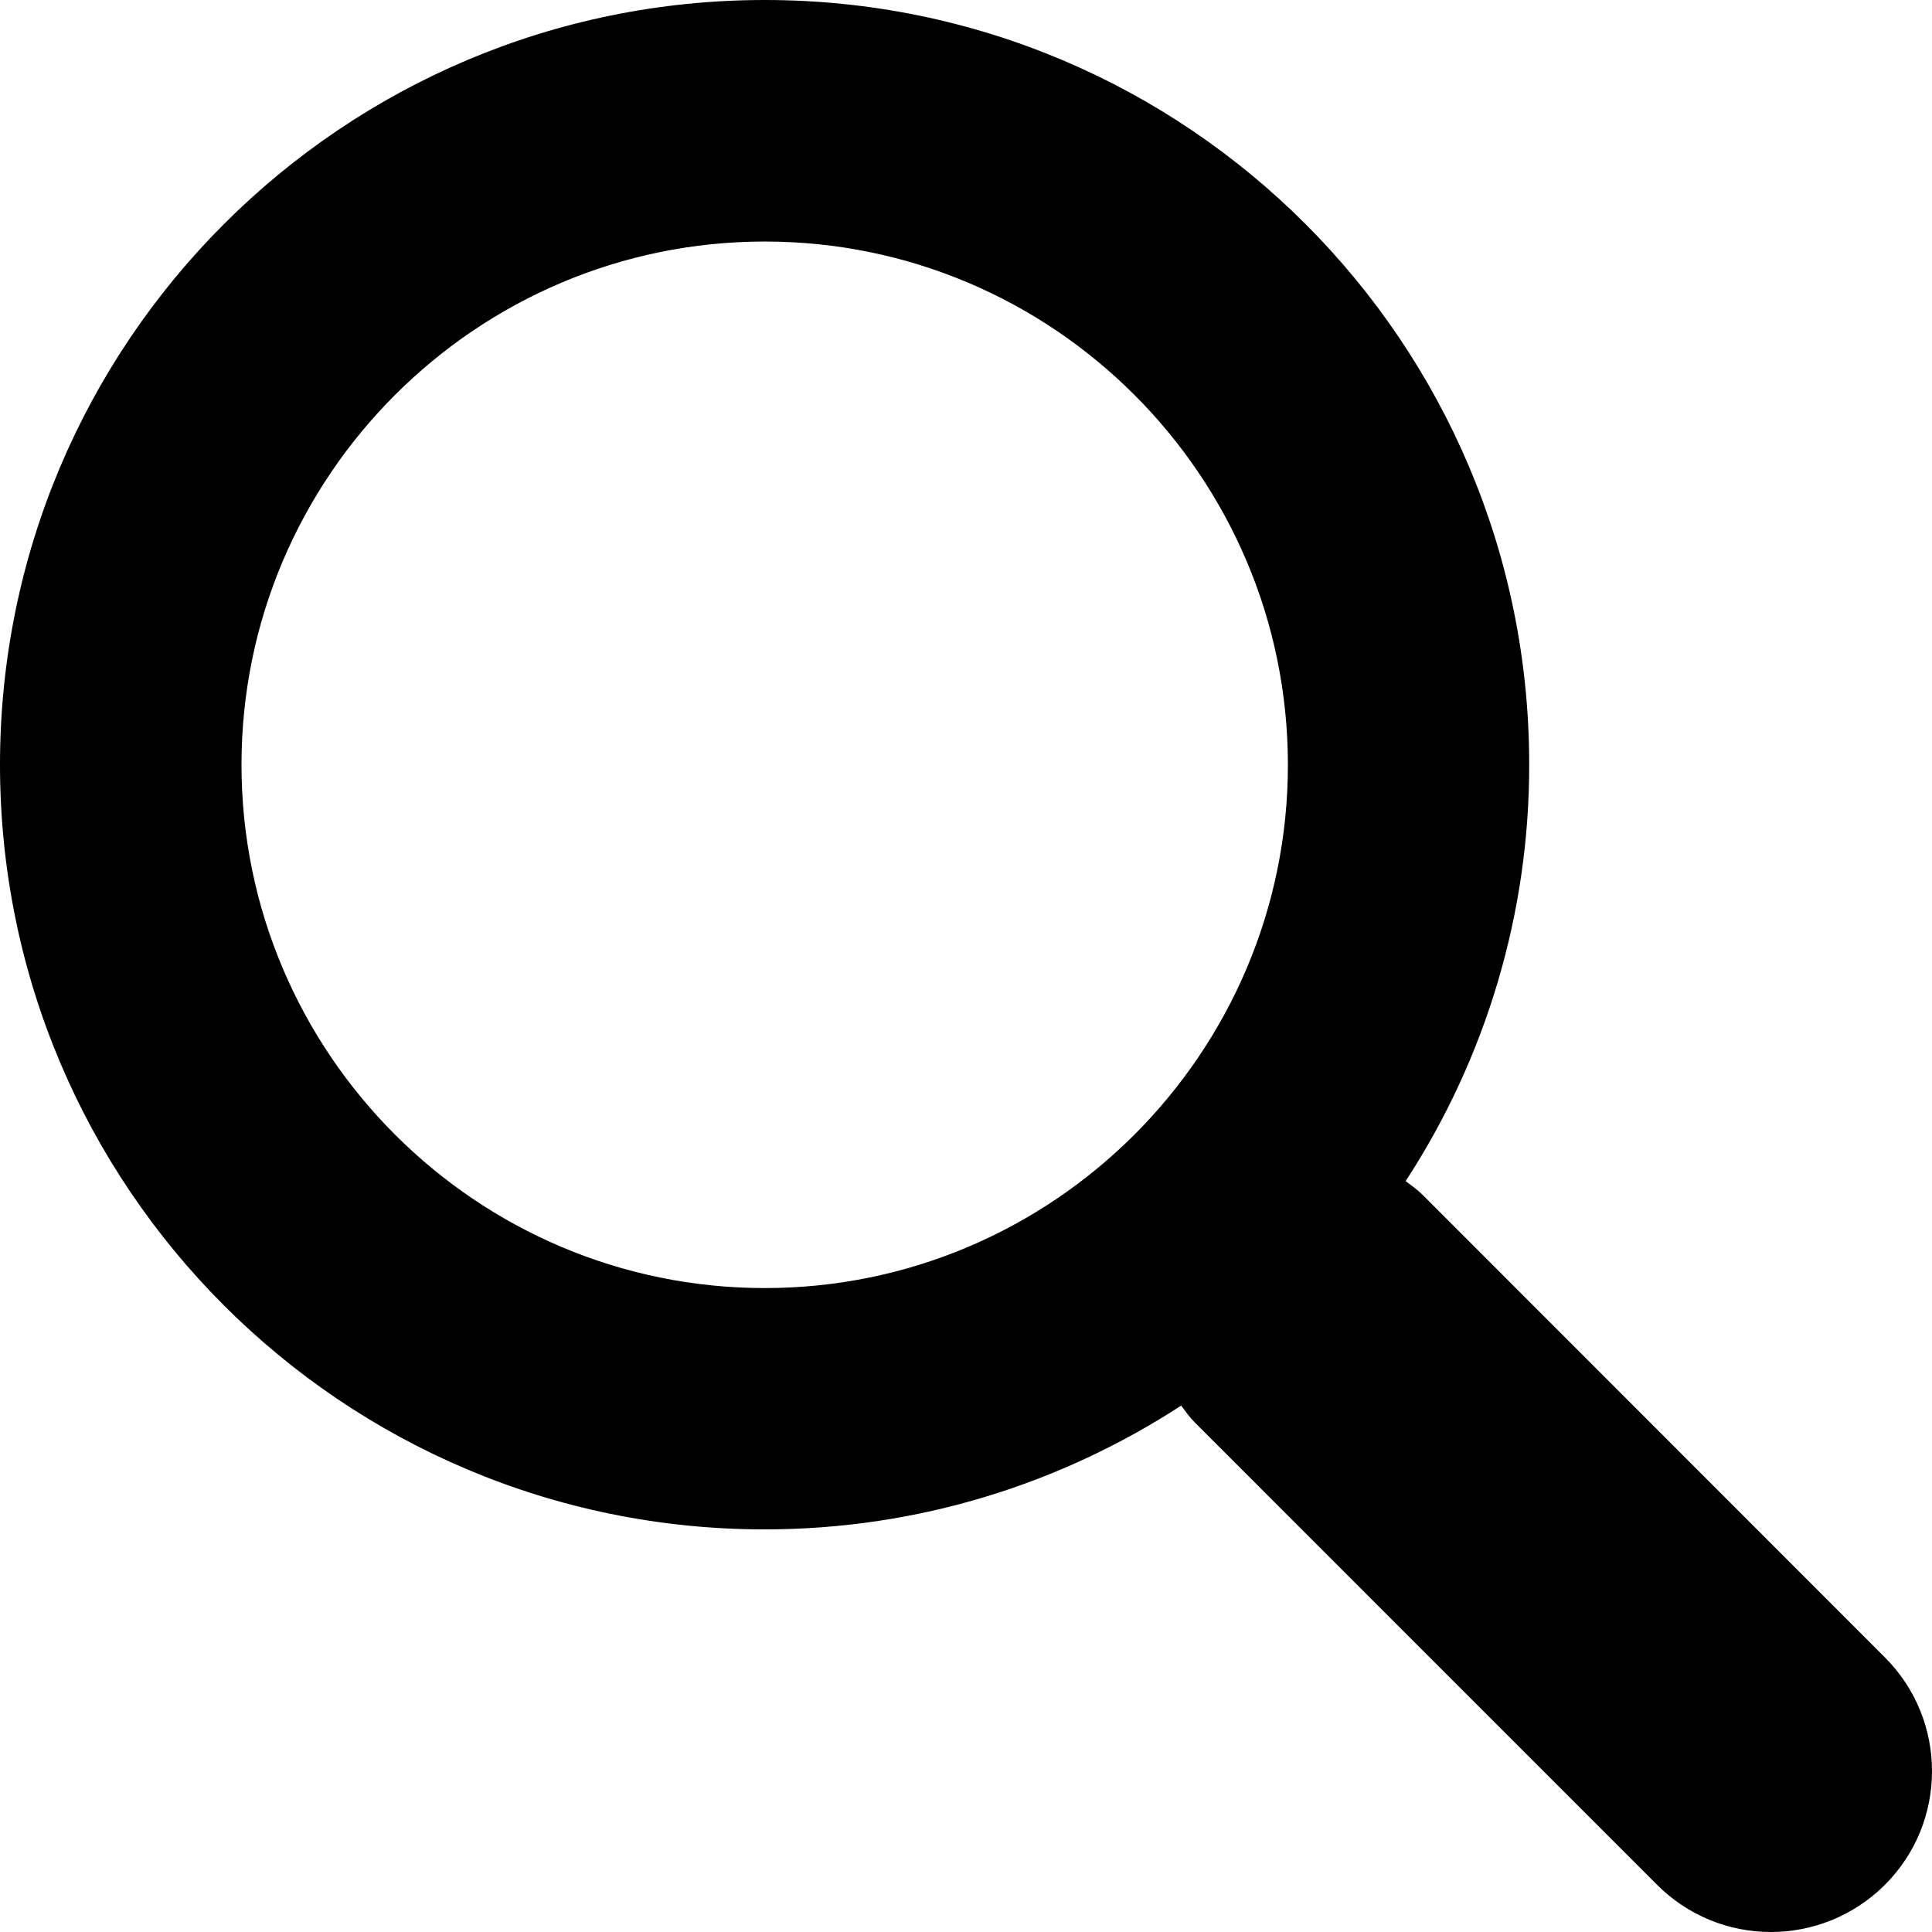
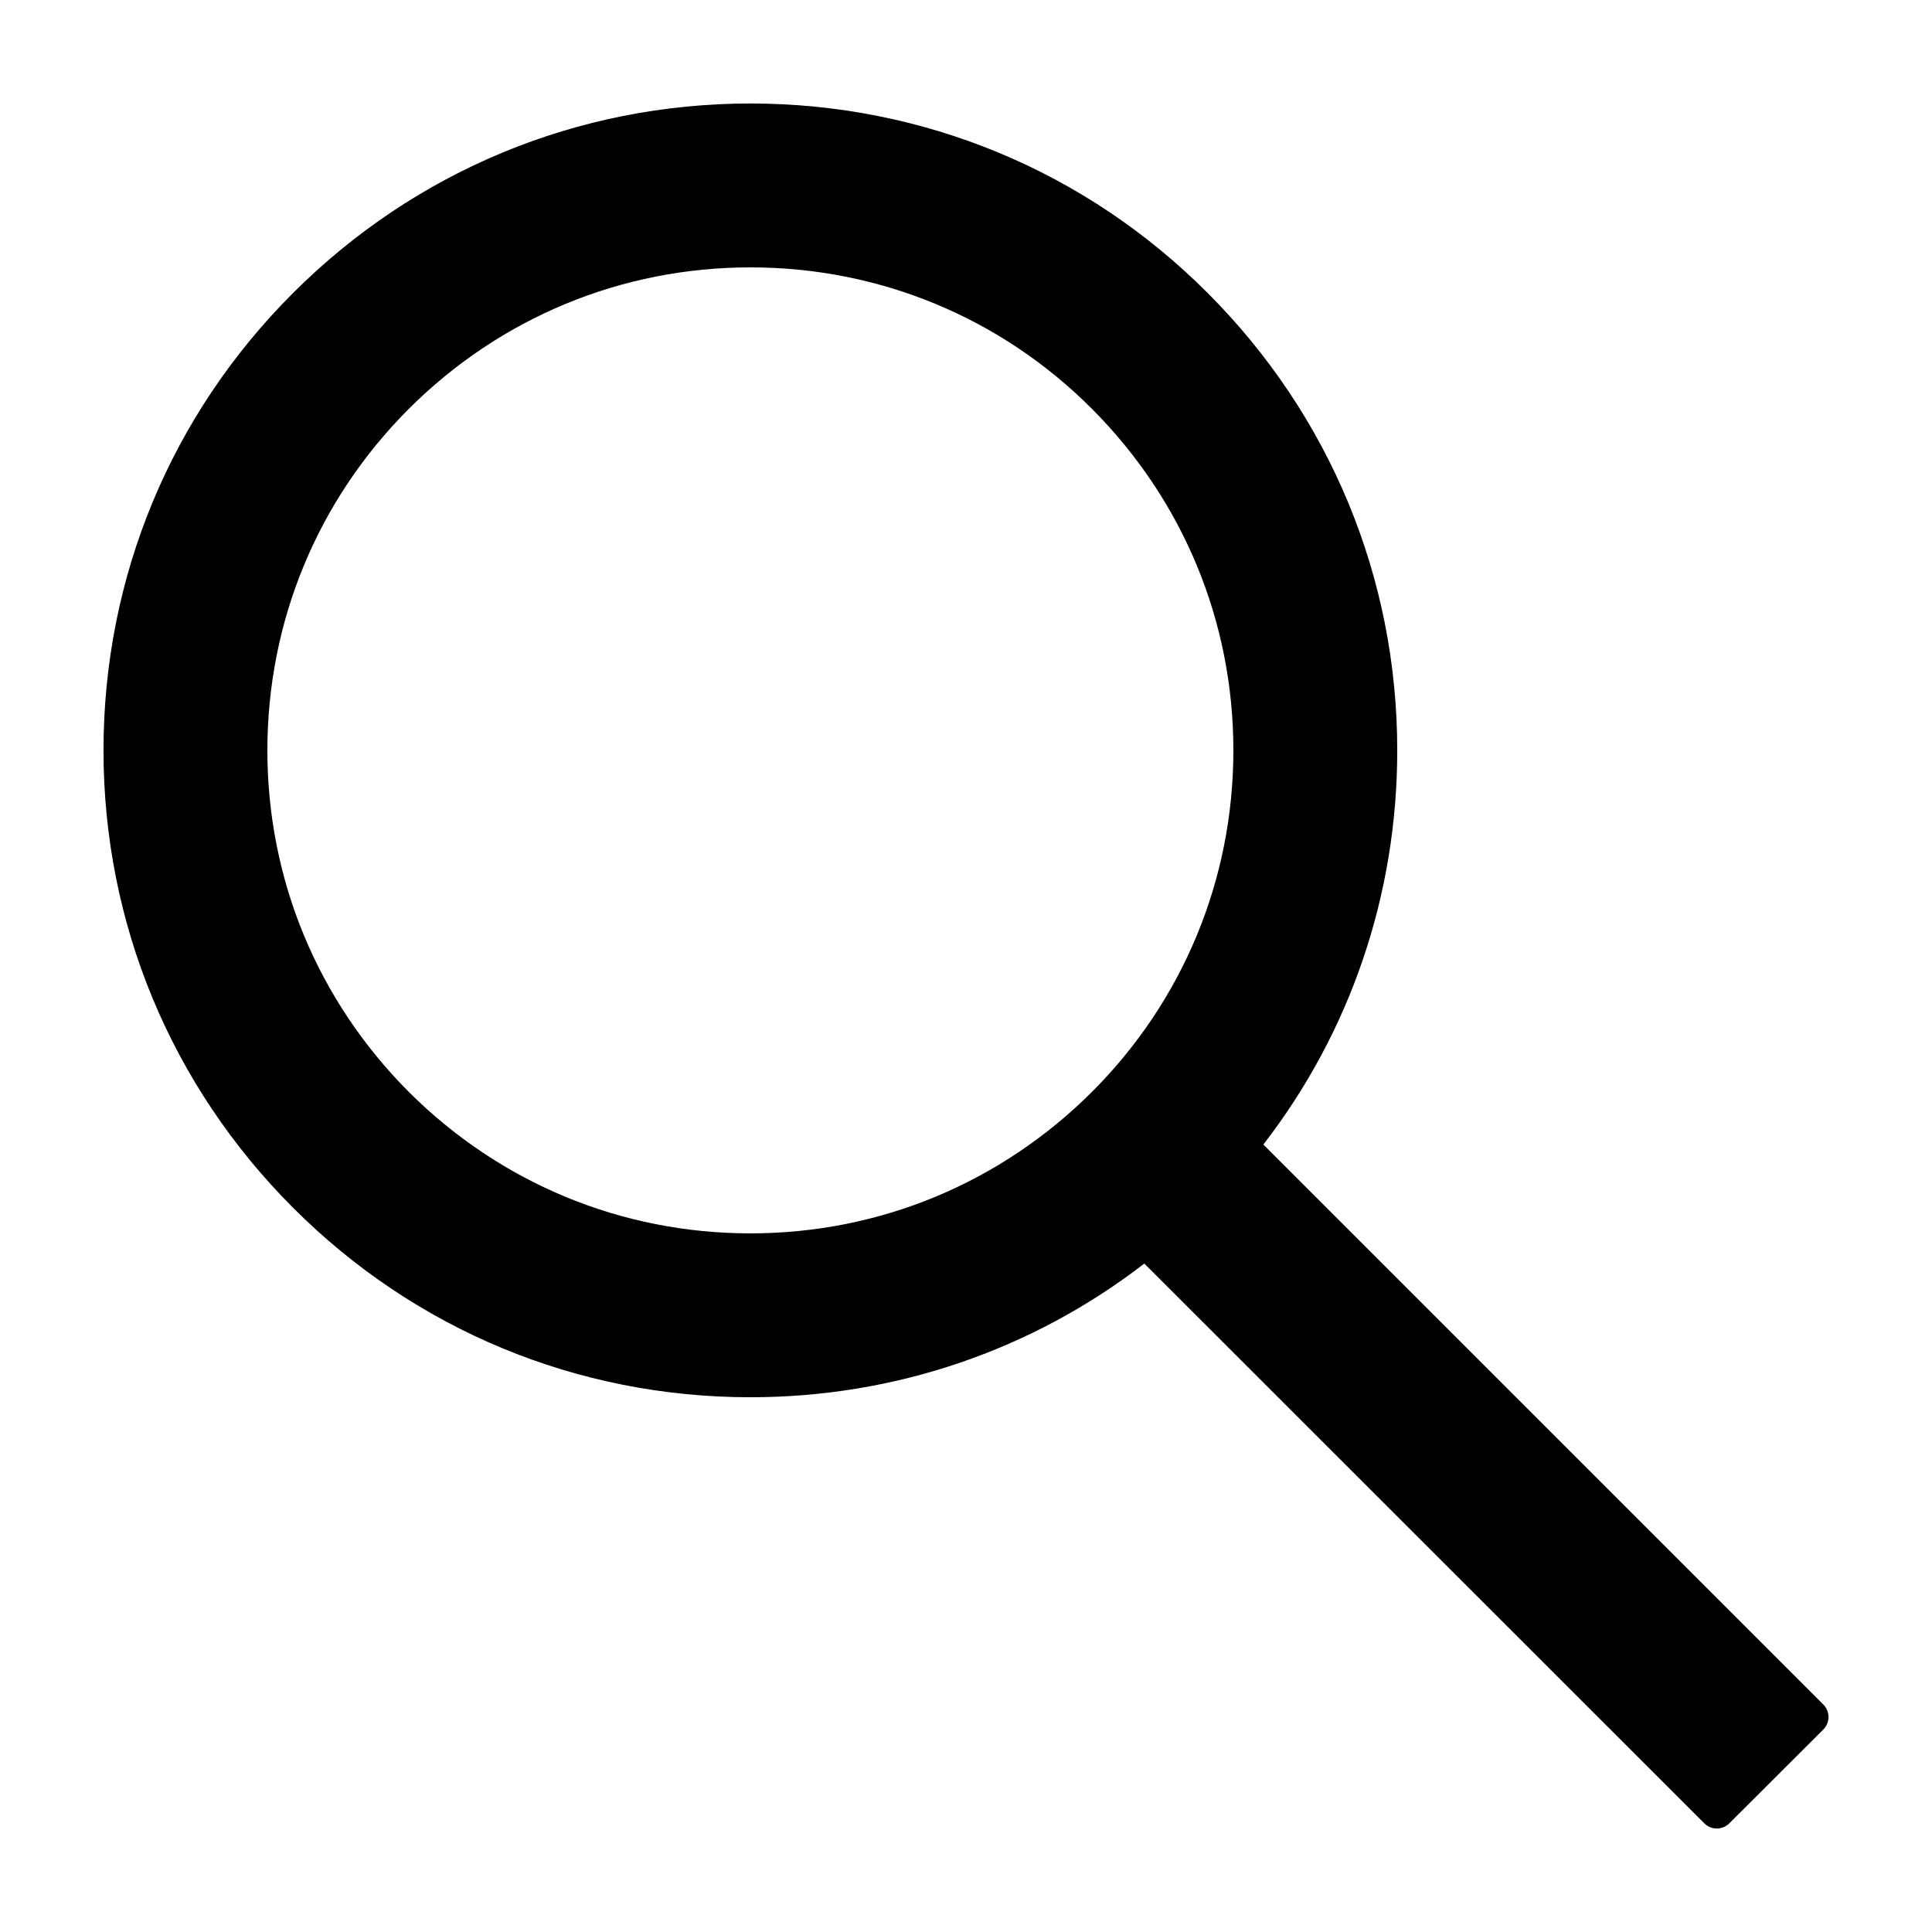
- <svg xmlns="http://www.w3.org/2000/svg" width="128" height="128">
-   <path d="M124.884 109.812L94.256 79.166c-.357-.357-.757-.629-1.129-.914a50.366 50.366 0 0 0 8.186-27.59C101.327 22.689 78.656 0 50.67 0 22.685 0 0 22.688 0 50.663c0 27.989 22.685 50.663 50.656 50.663 10.186 0 19.643-3.03 27.6-8.201.286.385.557.771.9 1.114l30.628 30.632a10.633 10.633 0 0 0 7.543 3.129c2.728 0 5.457-1.043 7.543-3.115 4.171-4.157 4.171-10.915.014-15.073M50.671 85.338C31.557 85.338 16 69.78 16 50.663c0-19.102 15.557-34.661 34.67-34.661 19.115 0 34.657 15.559 34.657 34.675 0 19.102-15.557 34.661-34.656 34.661" />
+ <svg xmlns="http://www.w3.org/2000/svg" viewBox="64 64 896 896" focusable="false">
+   <path d="M909.6 854.5L649.9 594.8C690.2 542.7 712 479 712 412c0-80.2-31.3-155.4-87.9-212.1-56.6-56.7-132-87.9-212.1-87.9s-155.5 31.3-212.1 87.9C143.2 256.5 112 331.8 112 412c0 80.1 31.3 155.5 87.9 212.1C256.5 680.8 331.8 712 412 712c67 0 130.6-21.8 182.7-62l259.7 259.6a8.2 8.2 0 0011.6 0l43.6-43.5a8.2 8.2 0 000-11.6zM570.4 570.4C528 612.7 471.8 636 412 636s-116-23.3-158.4-65.6C211.3 528 188 471.8 188 412s23.3-116.1 65.6-158.4C296 211.3 352.2 188 412 188s116.1 23.2 158.4 65.6S636 352.2 636 412s-23.3 116.1-65.6 158.4z" />
</svg>
